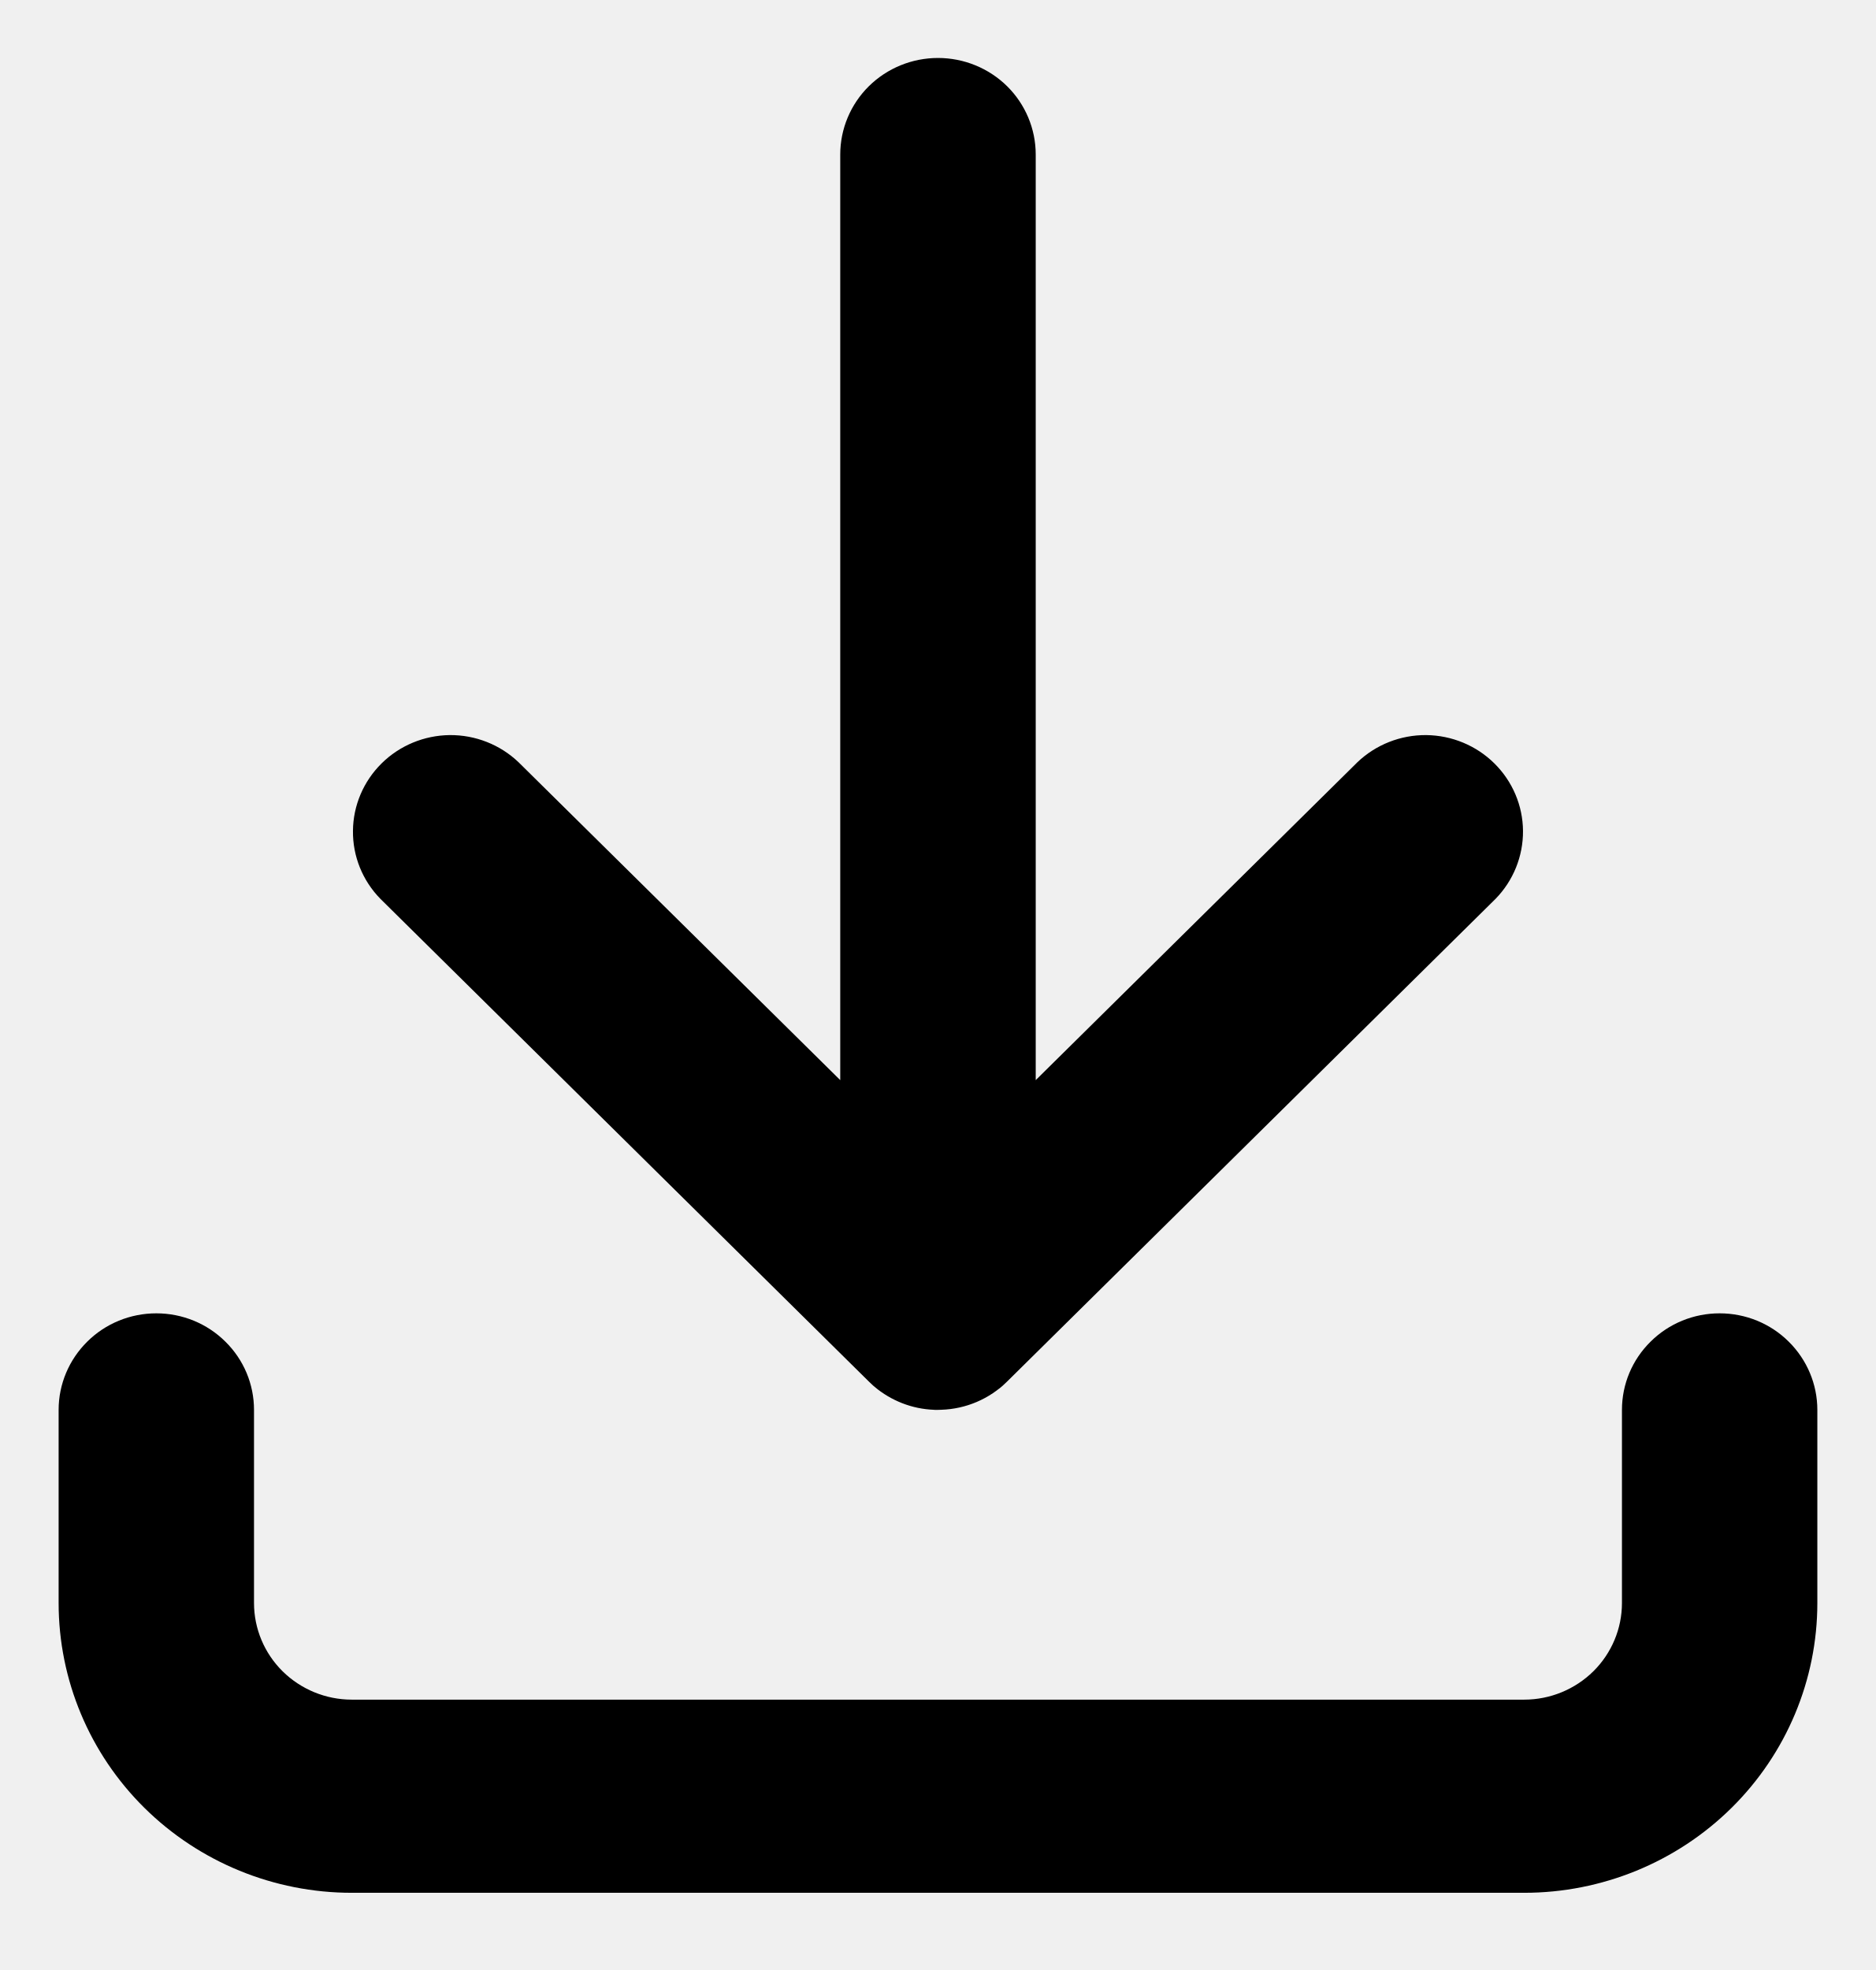
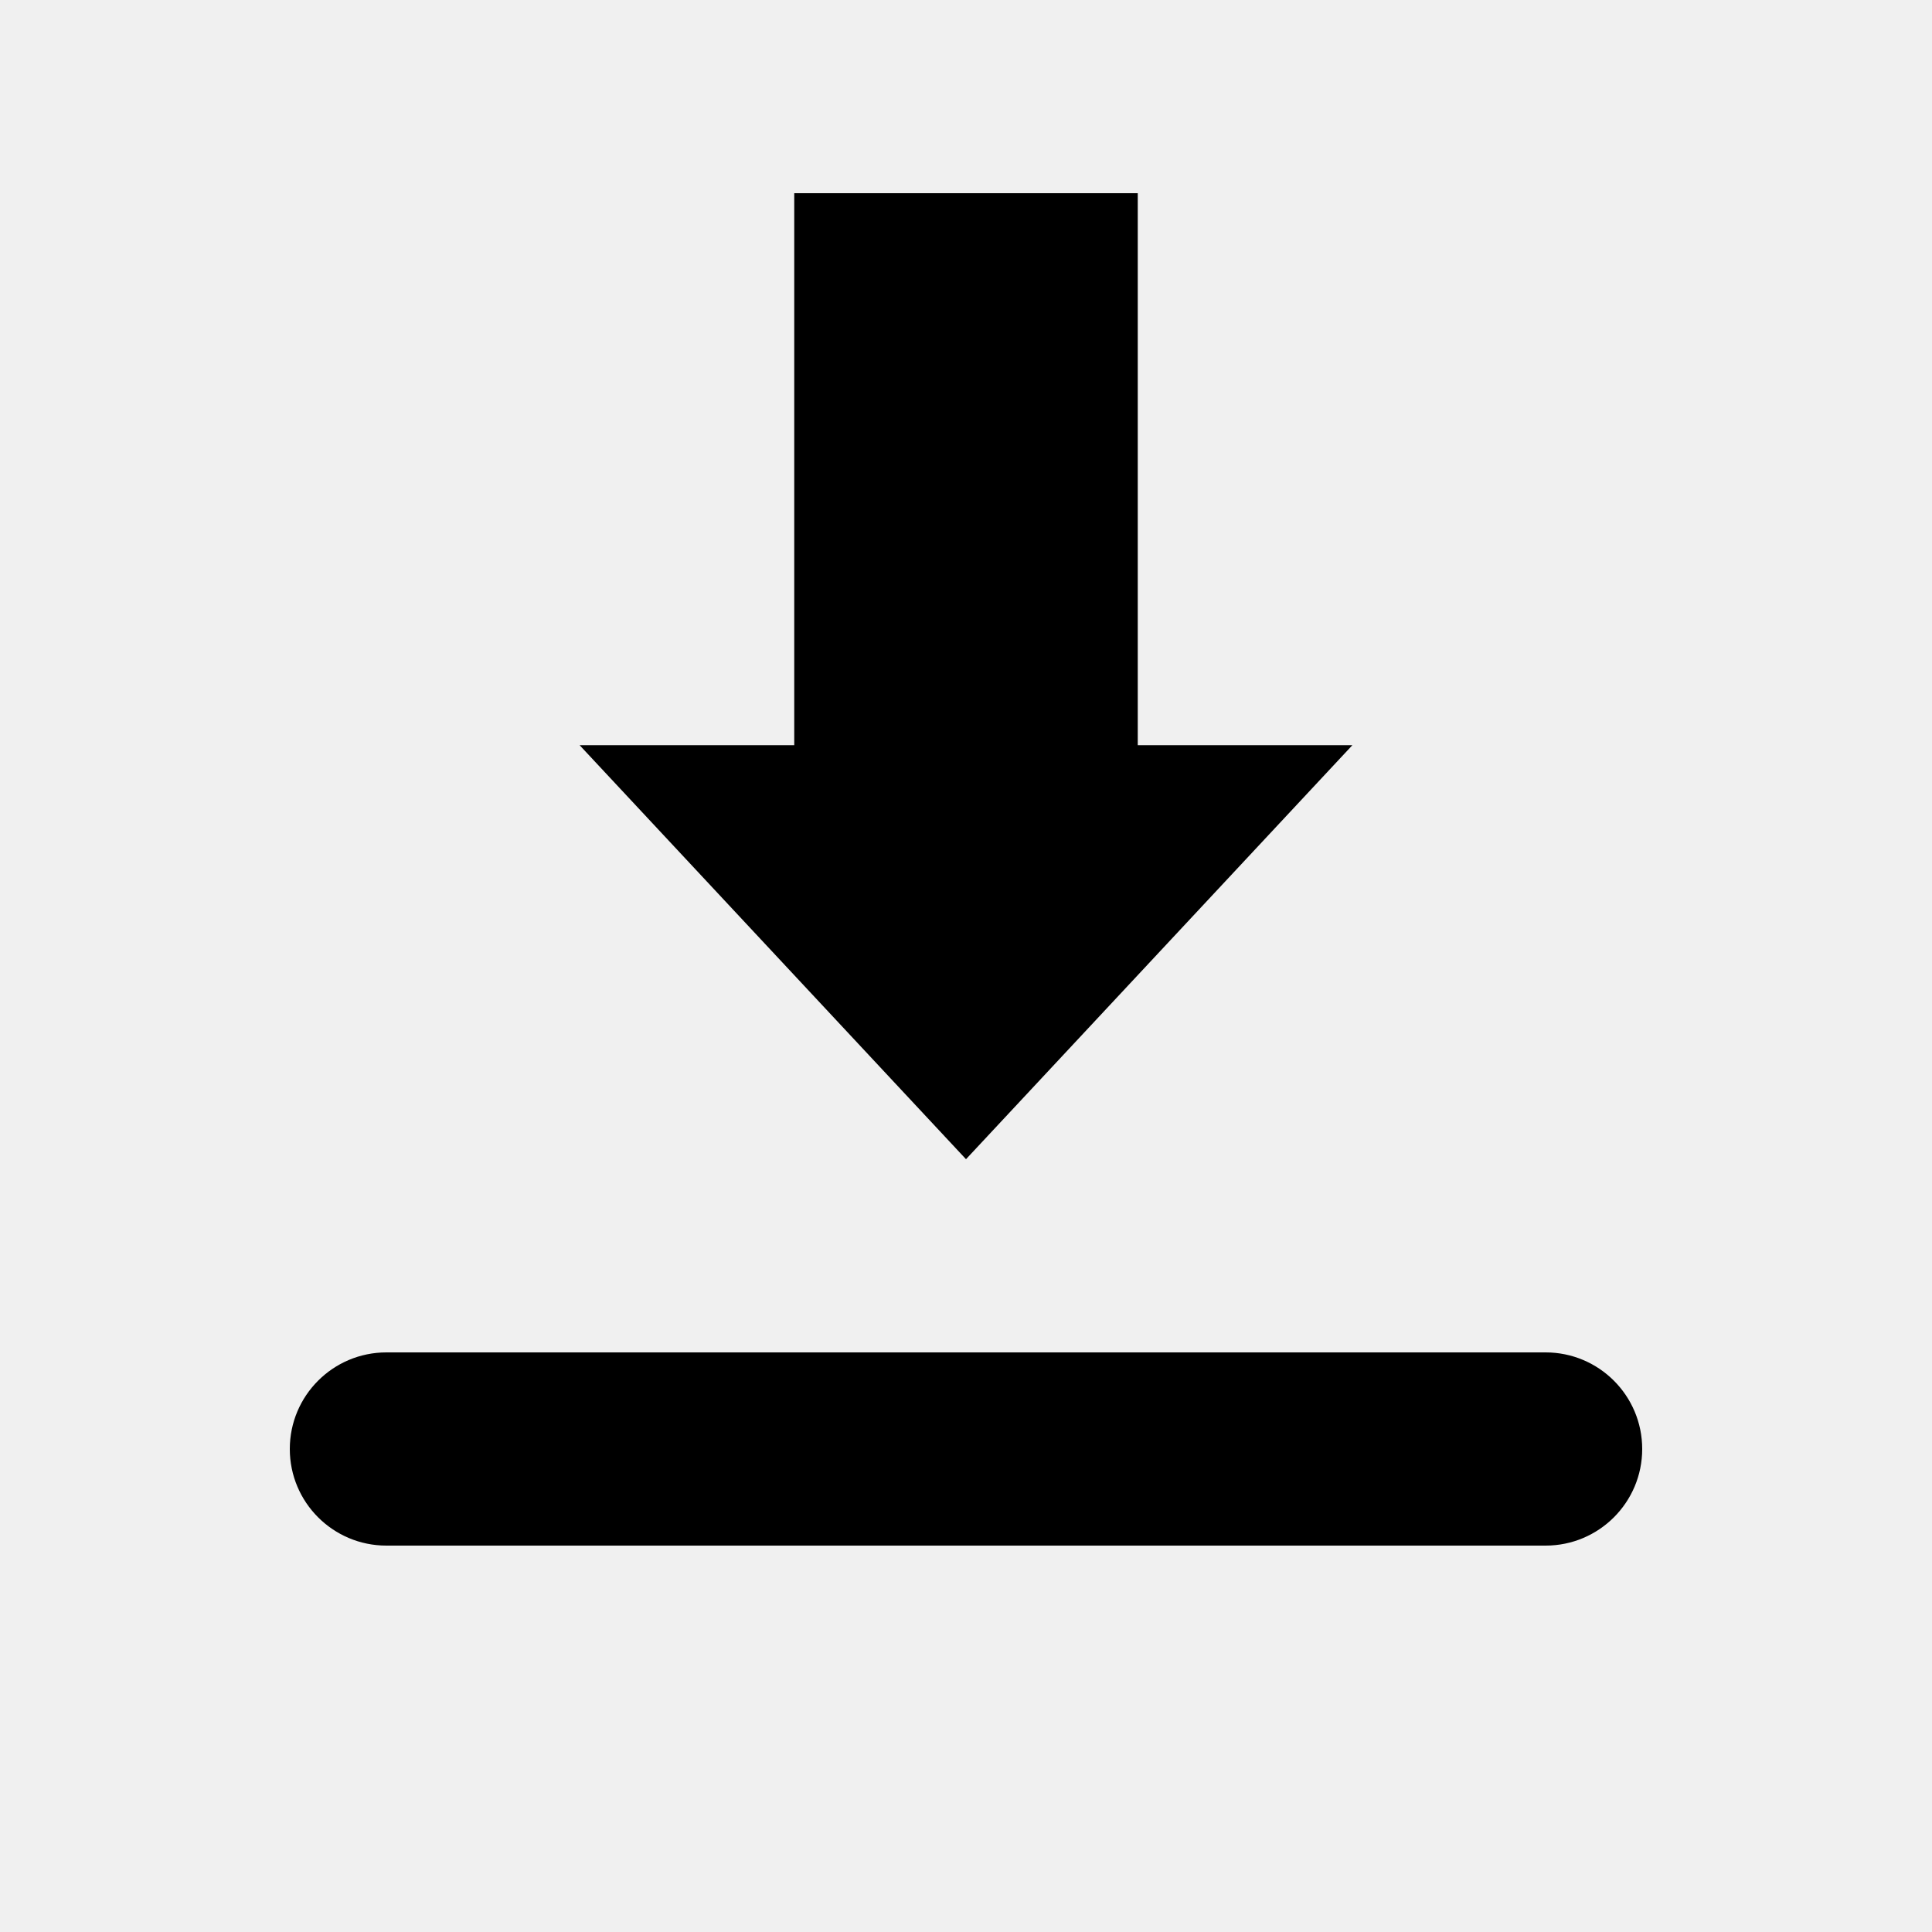
- <svg xmlns="http://www.w3.org/2000/svg" width="20" height="21" viewBox="0 0 20 21" fill="none">
-   <g clip-path="url(#clip0_1043_6)">
-     <path d="M18.333 14C18.61 14 18.875 14.108 19.07 14.302C19.265 14.495 19.375 14.756 19.375 15.029V17.088C19.375 17.907 19.046 18.693 18.46 19.272C17.874 19.851 17.079 20.177 16.25 20.177H3.75C2.921 20.177 2.126 19.851 1.54 19.272C0.954 18.693 0.625 17.907 0.625 17.088V15.029C0.625 14.756 0.735 14.495 0.93 14.302C1.125 14.108 1.39 14 1.667 14C1.943 14 2.208 14.108 2.403 14.302C2.599 14.495 2.708 14.756 2.708 15.029V17.088C2.708 17.361 2.818 17.623 3.013 17.816C3.209 18.009 3.474 18.118 3.75 18.118H16.25C16.526 18.118 16.791 18.009 16.987 17.816C17.182 17.623 17.292 17.361 17.292 17.088V15.029C17.292 14.756 17.401 14.495 17.597 14.302C17.792 14.108 18.057 14 18.333 14ZM10 0.618C10.276 0.618 10.541 0.726 10.737 0.919C10.932 1.112 11.042 1.374 11.042 1.647V11.514L14.472 8.125C14.668 7.938 14.931 7.834 15.205 7.836C15.478 7.839 15.739 7.947 15.932 8.138C16.125 8.329 16.235 8.587 16.237 8.857C16.239 9.127 16.134 9.387 15.945 9.581L10.736 14.728C10.707 14.757 10.676 14.785 10.643 14.81L10.736 14.728C10.55 14.912 10.299 15.02 10.034 15.028L10 15.029H9.967L9.91 15.025L10 15.029C9.767 15.03 9.541 14.952 9.357 14.81C9.324 14.785 9.293 14.757 9.264 14.728L4.055 9.581C3.865 9.387 3.76 9.127 3.763 8.857C3.765 8.587 3.875 8.329 4.068 8.138C4.261 7.947 4.522 7.839 4.795 7.836C5.069 7.834 5.332 7.938 5.528 8.125L8.958 11.514V1.647C8.958 1.374 9.068 1.112 9.263 0.919C9.459 0.726 9.724 0.618 10 0.618Z" fill="black" />
-   </g>
-   <defs>
-     <clipPath id="clip0_1043_6">
-       <rect width="20" height="21" fill="white" />
-     </clipPath>
-   </defs>
+ <svg xmlns="http://www.w3.org/2000/svg" width="20" height="20" viewBox="0 0 20 20" fill="none">
+   <path d="M10 2H11.778V7.714H14L10 12M10 2H8.222V7.714H6L10 12" fill="black" />
+   <rect x="3" y="14" width="14" height="2" rx="1" fill="black" />
</svg>
